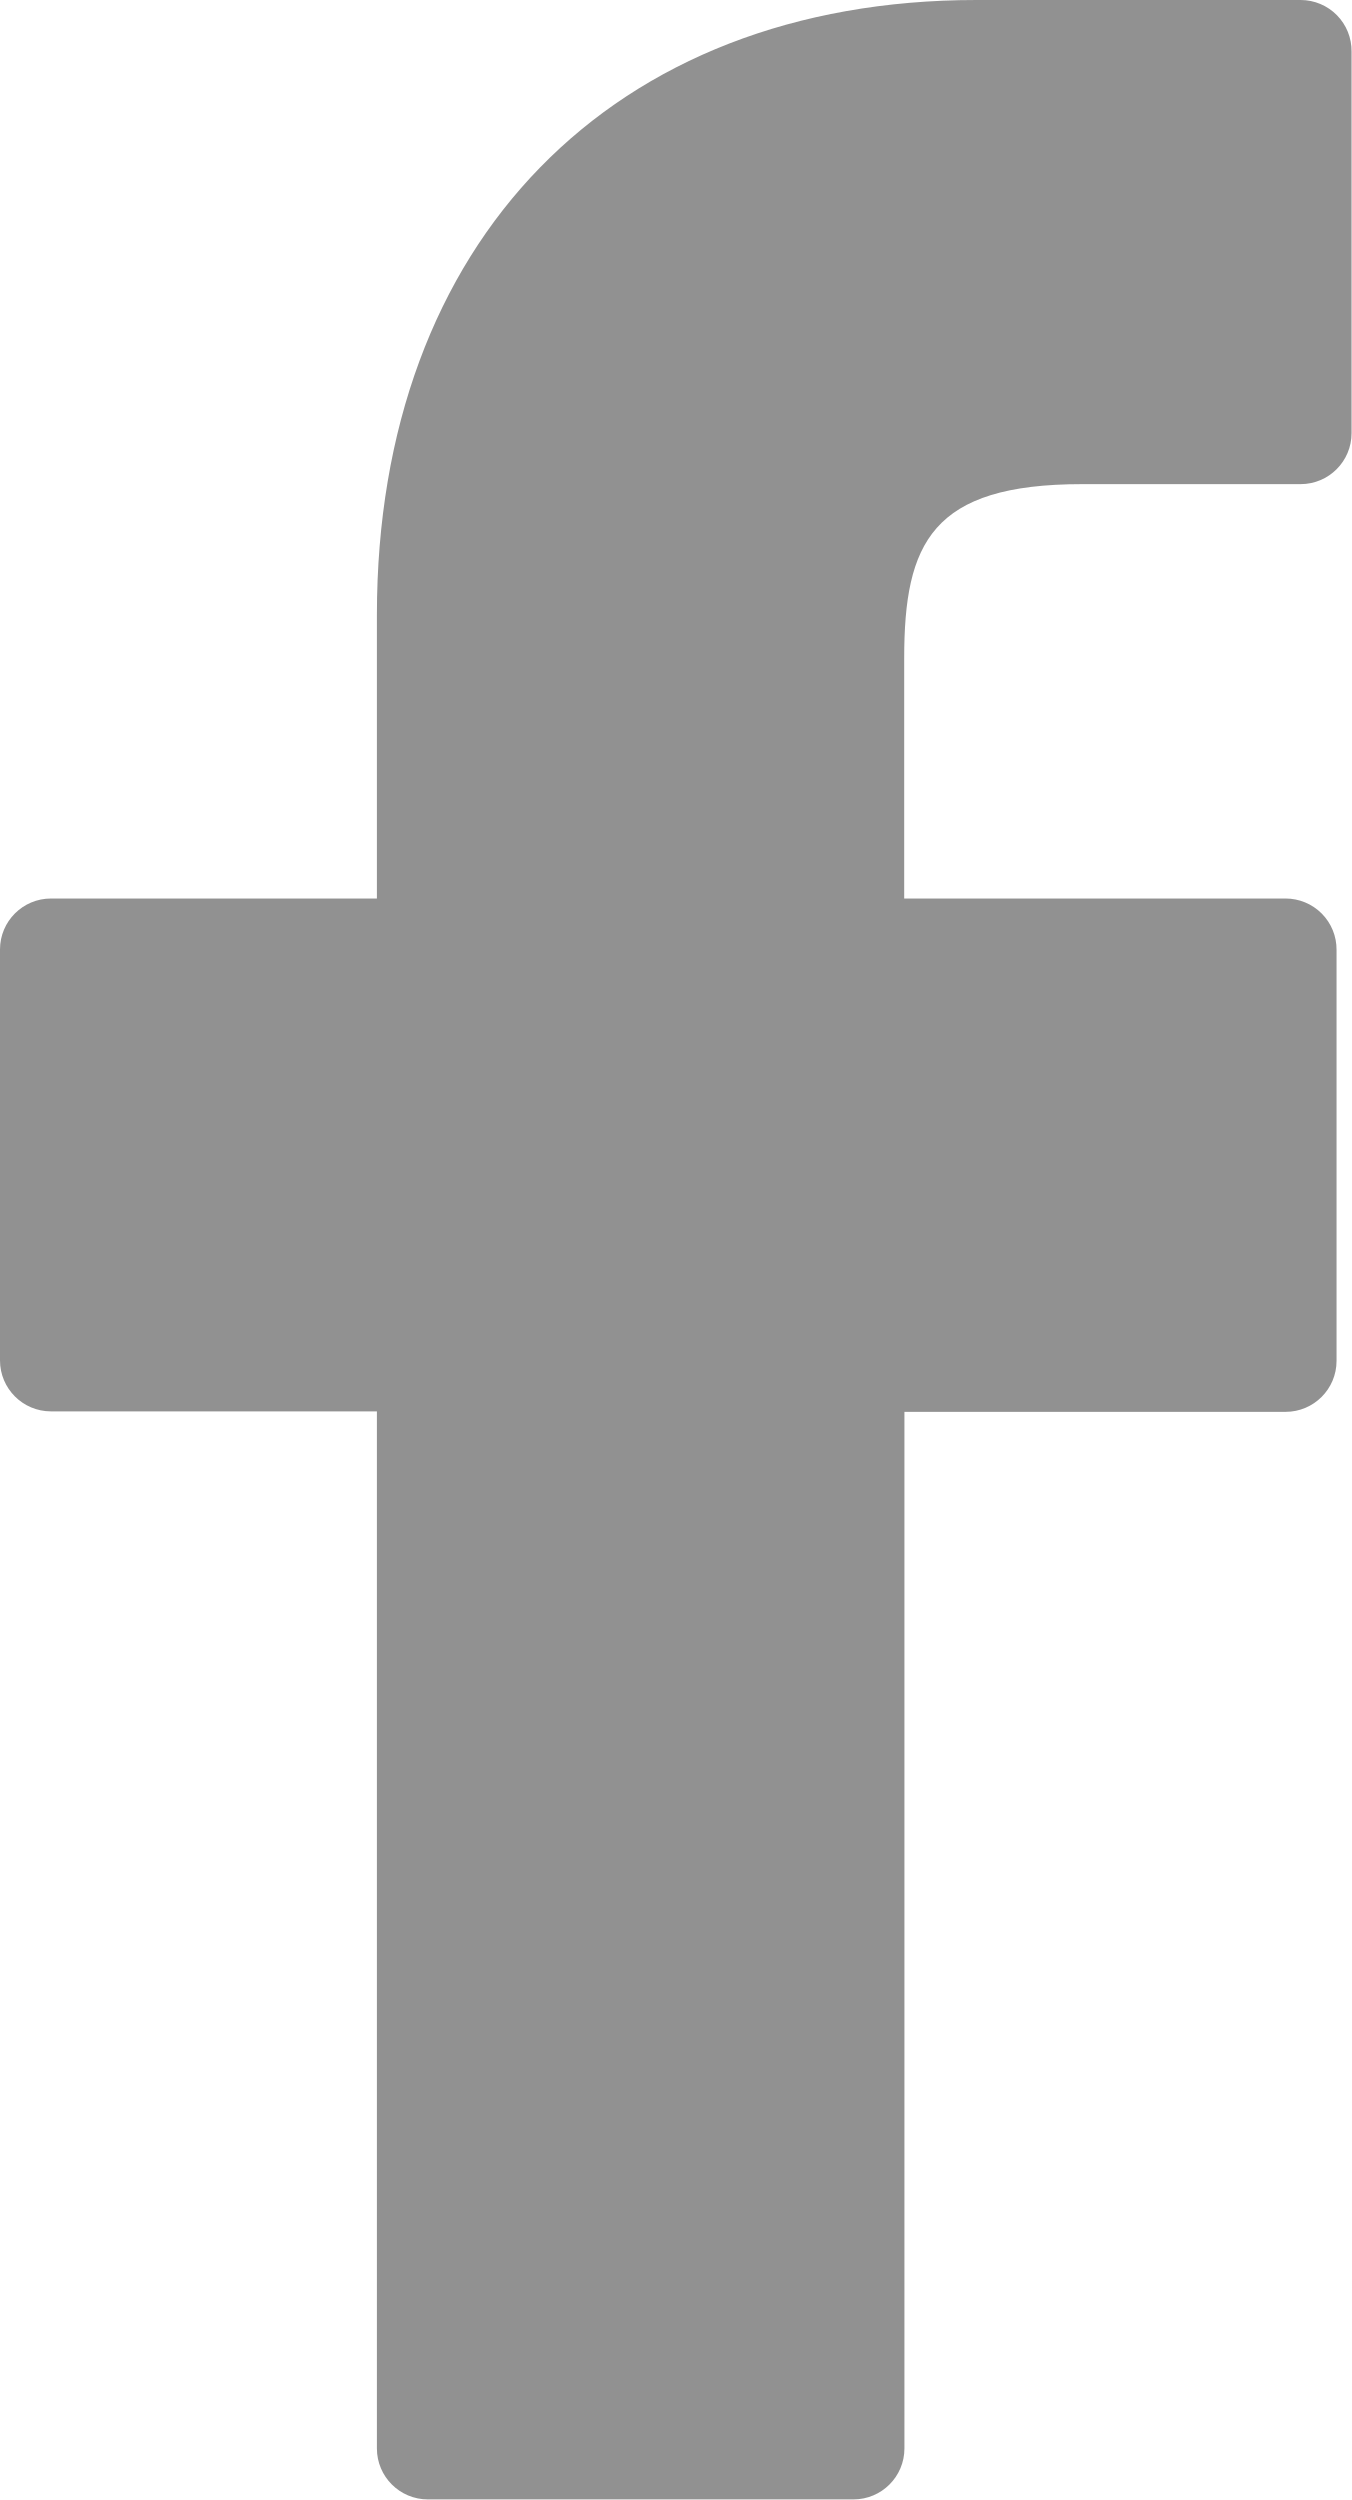
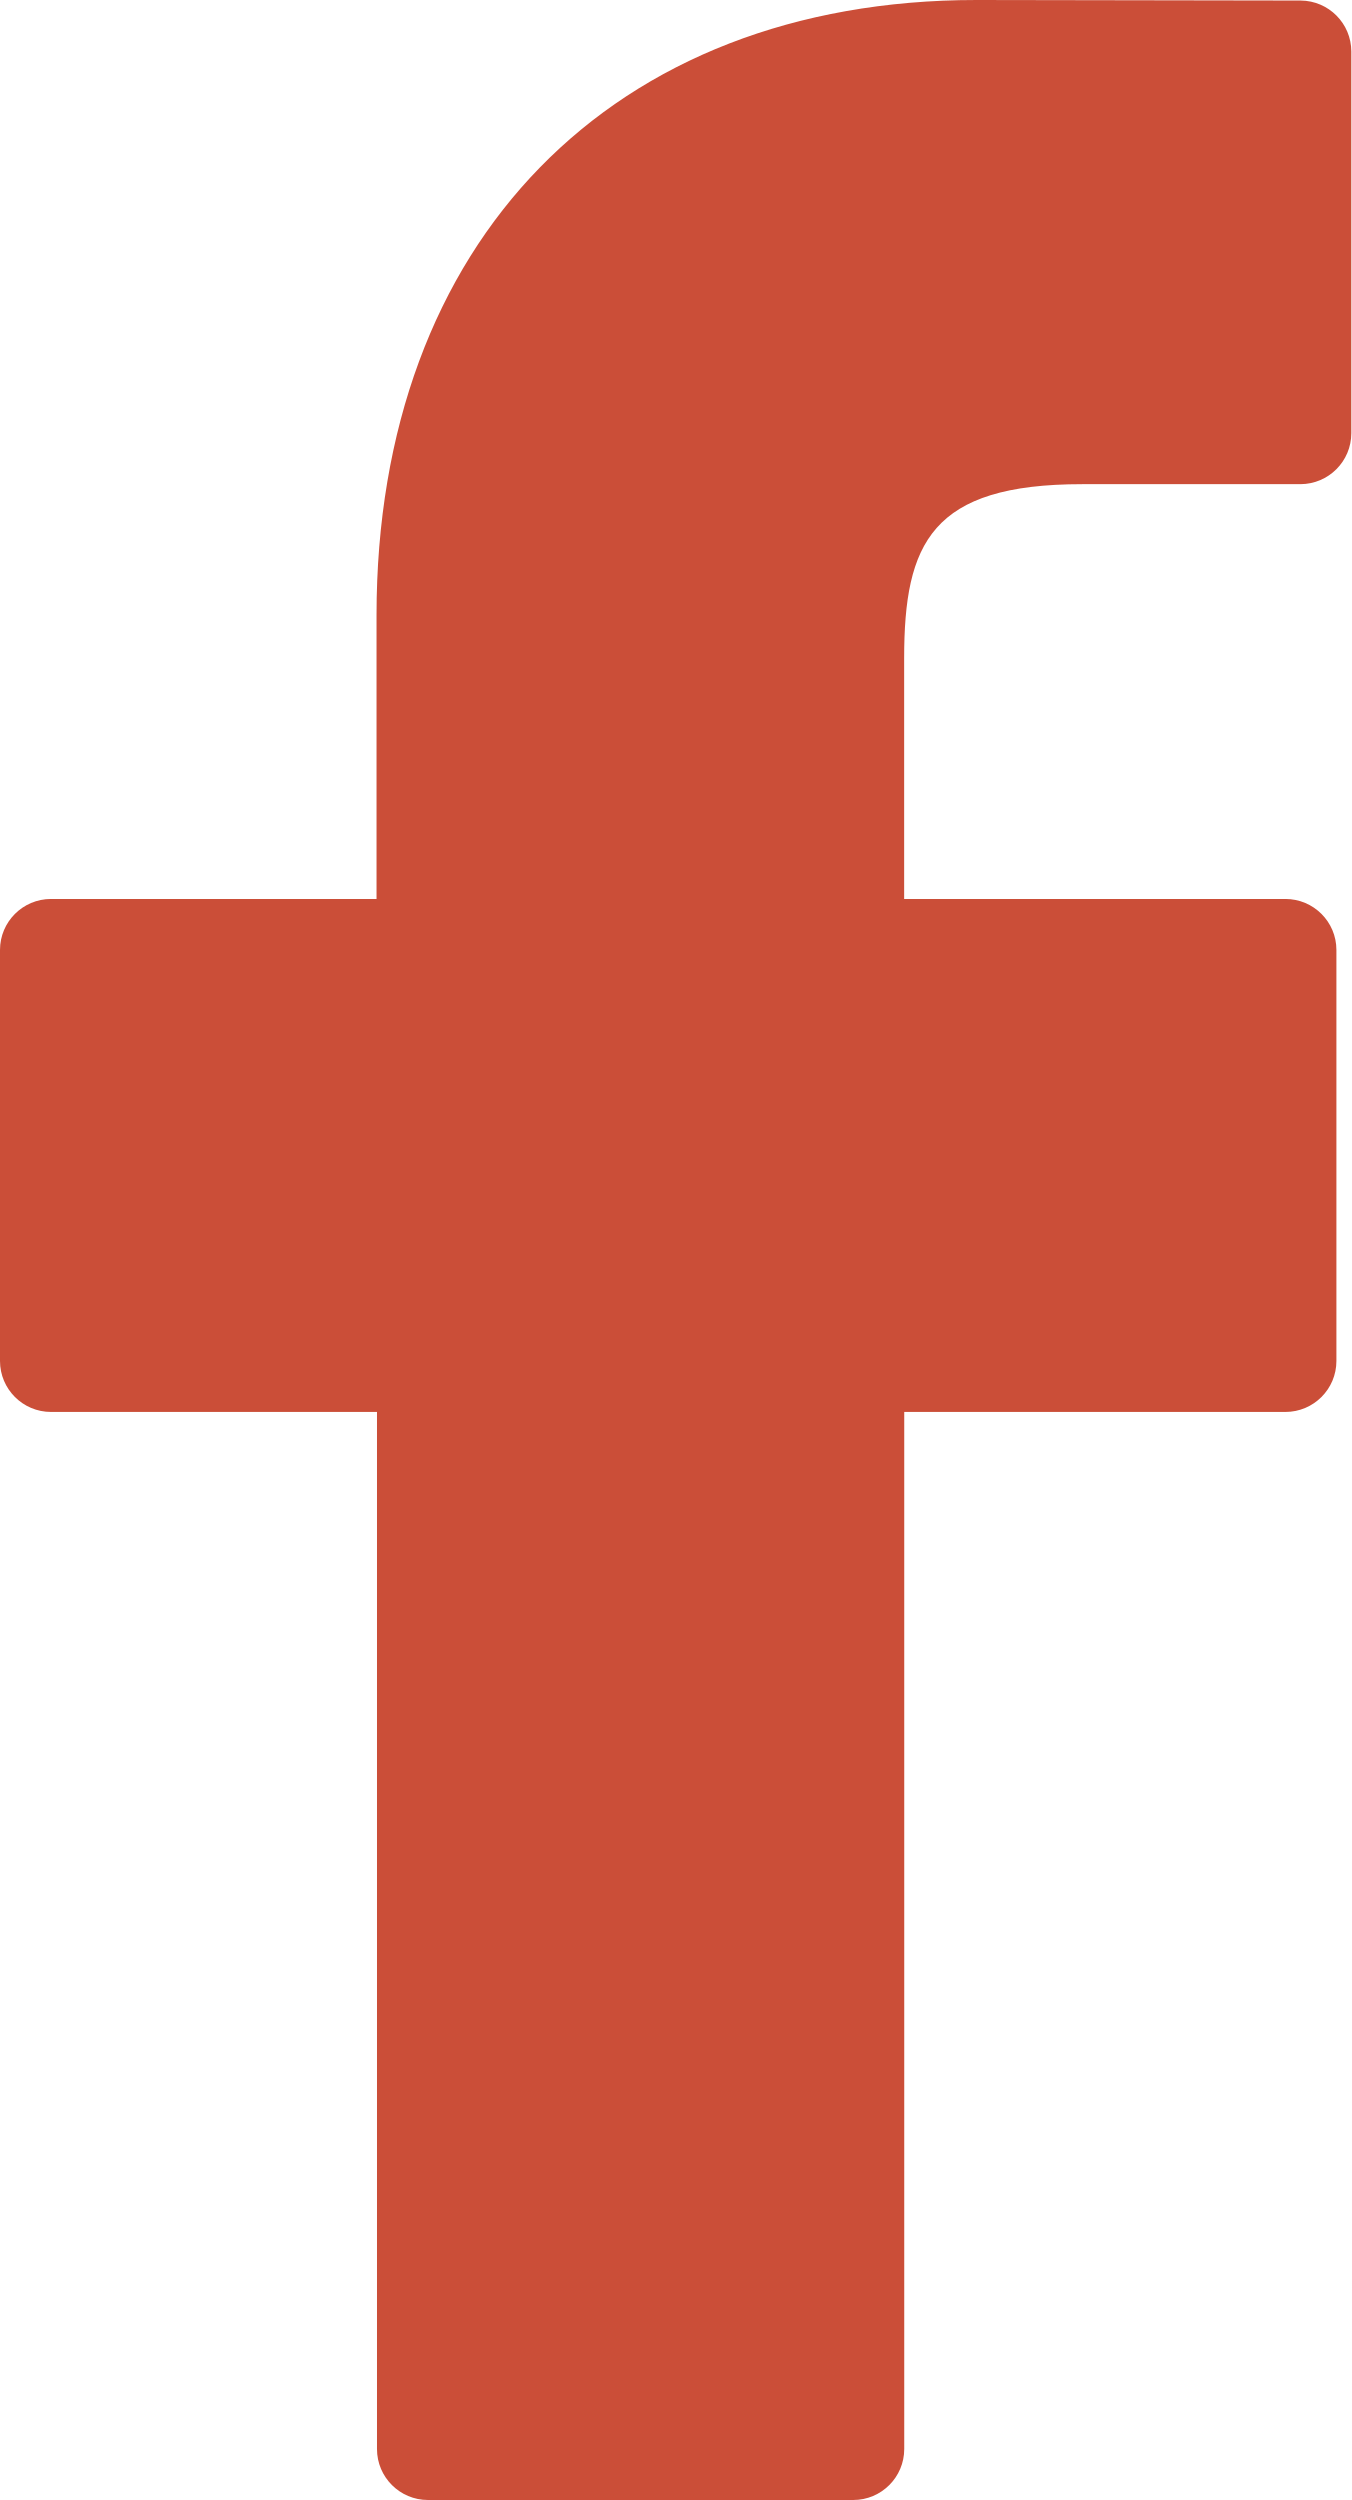
- <svg xmlns="http://www.w3.org/2000/svg" id="facebook-logo" width="11.434" height="21.146" viewBox="0 0 11.434 21.146">
-   <path id="Path_12" data-name="Path 12" d="M33.079,0,30.337,0c-3.081,0-5.072,2.043-5.072,5.2V7.6H22.508a.431.431,0,0,0-.431.431v3.476a.431.431,0,0,0,.431.431h2.757v8.772a.431.431,0,0,0,.431.431h3.6a.431.431,0,0,0,.431-.431V11.942h3.224a.431.431,0,0,0,.431-.431V8.035A.431.431,0,0,0,32.95,7.6H29.725V5.569c0-.978.233-1.474,1.506-1.474h1.847a.431.431,0,0,0,.431-.431V.436A.431.431,0,0,0,33.079,0Z" transform="translate(-22.077)" fill="#919191" />
+ <svg xmlns="http://www.w3.org/2000/svg" width="14.869" height="27.501" viewBox="0 0 14.869 27.501">
+   <path id="Path_9946" data-name="Path 9946" d="M36.386.006,32.819,0c-4.007,0-6.6,2.656-6.6,6.768V9.889H22.638a.561.561,0,0,0-.561.561v4.521a.561.561,0,0,0,.561.561h3.586V26.94a.561.561,0,0,0,.561.561h4.678a.561.561,0,0,0,.561-.561V15.532h4.193a.561.561,0,0,0,.561-.561l0-4.521a.561.561,0,0,0-.561-.561H32.023V7.243c0-1.271.3-1.917,1.959-1.917h2.4a.561.561,0,0,0,.56-.561V.566A.561.561,0,0,0,36.386.006Z" transform="translate(-22.077)" fill="#cb4e38" />
</svg>
